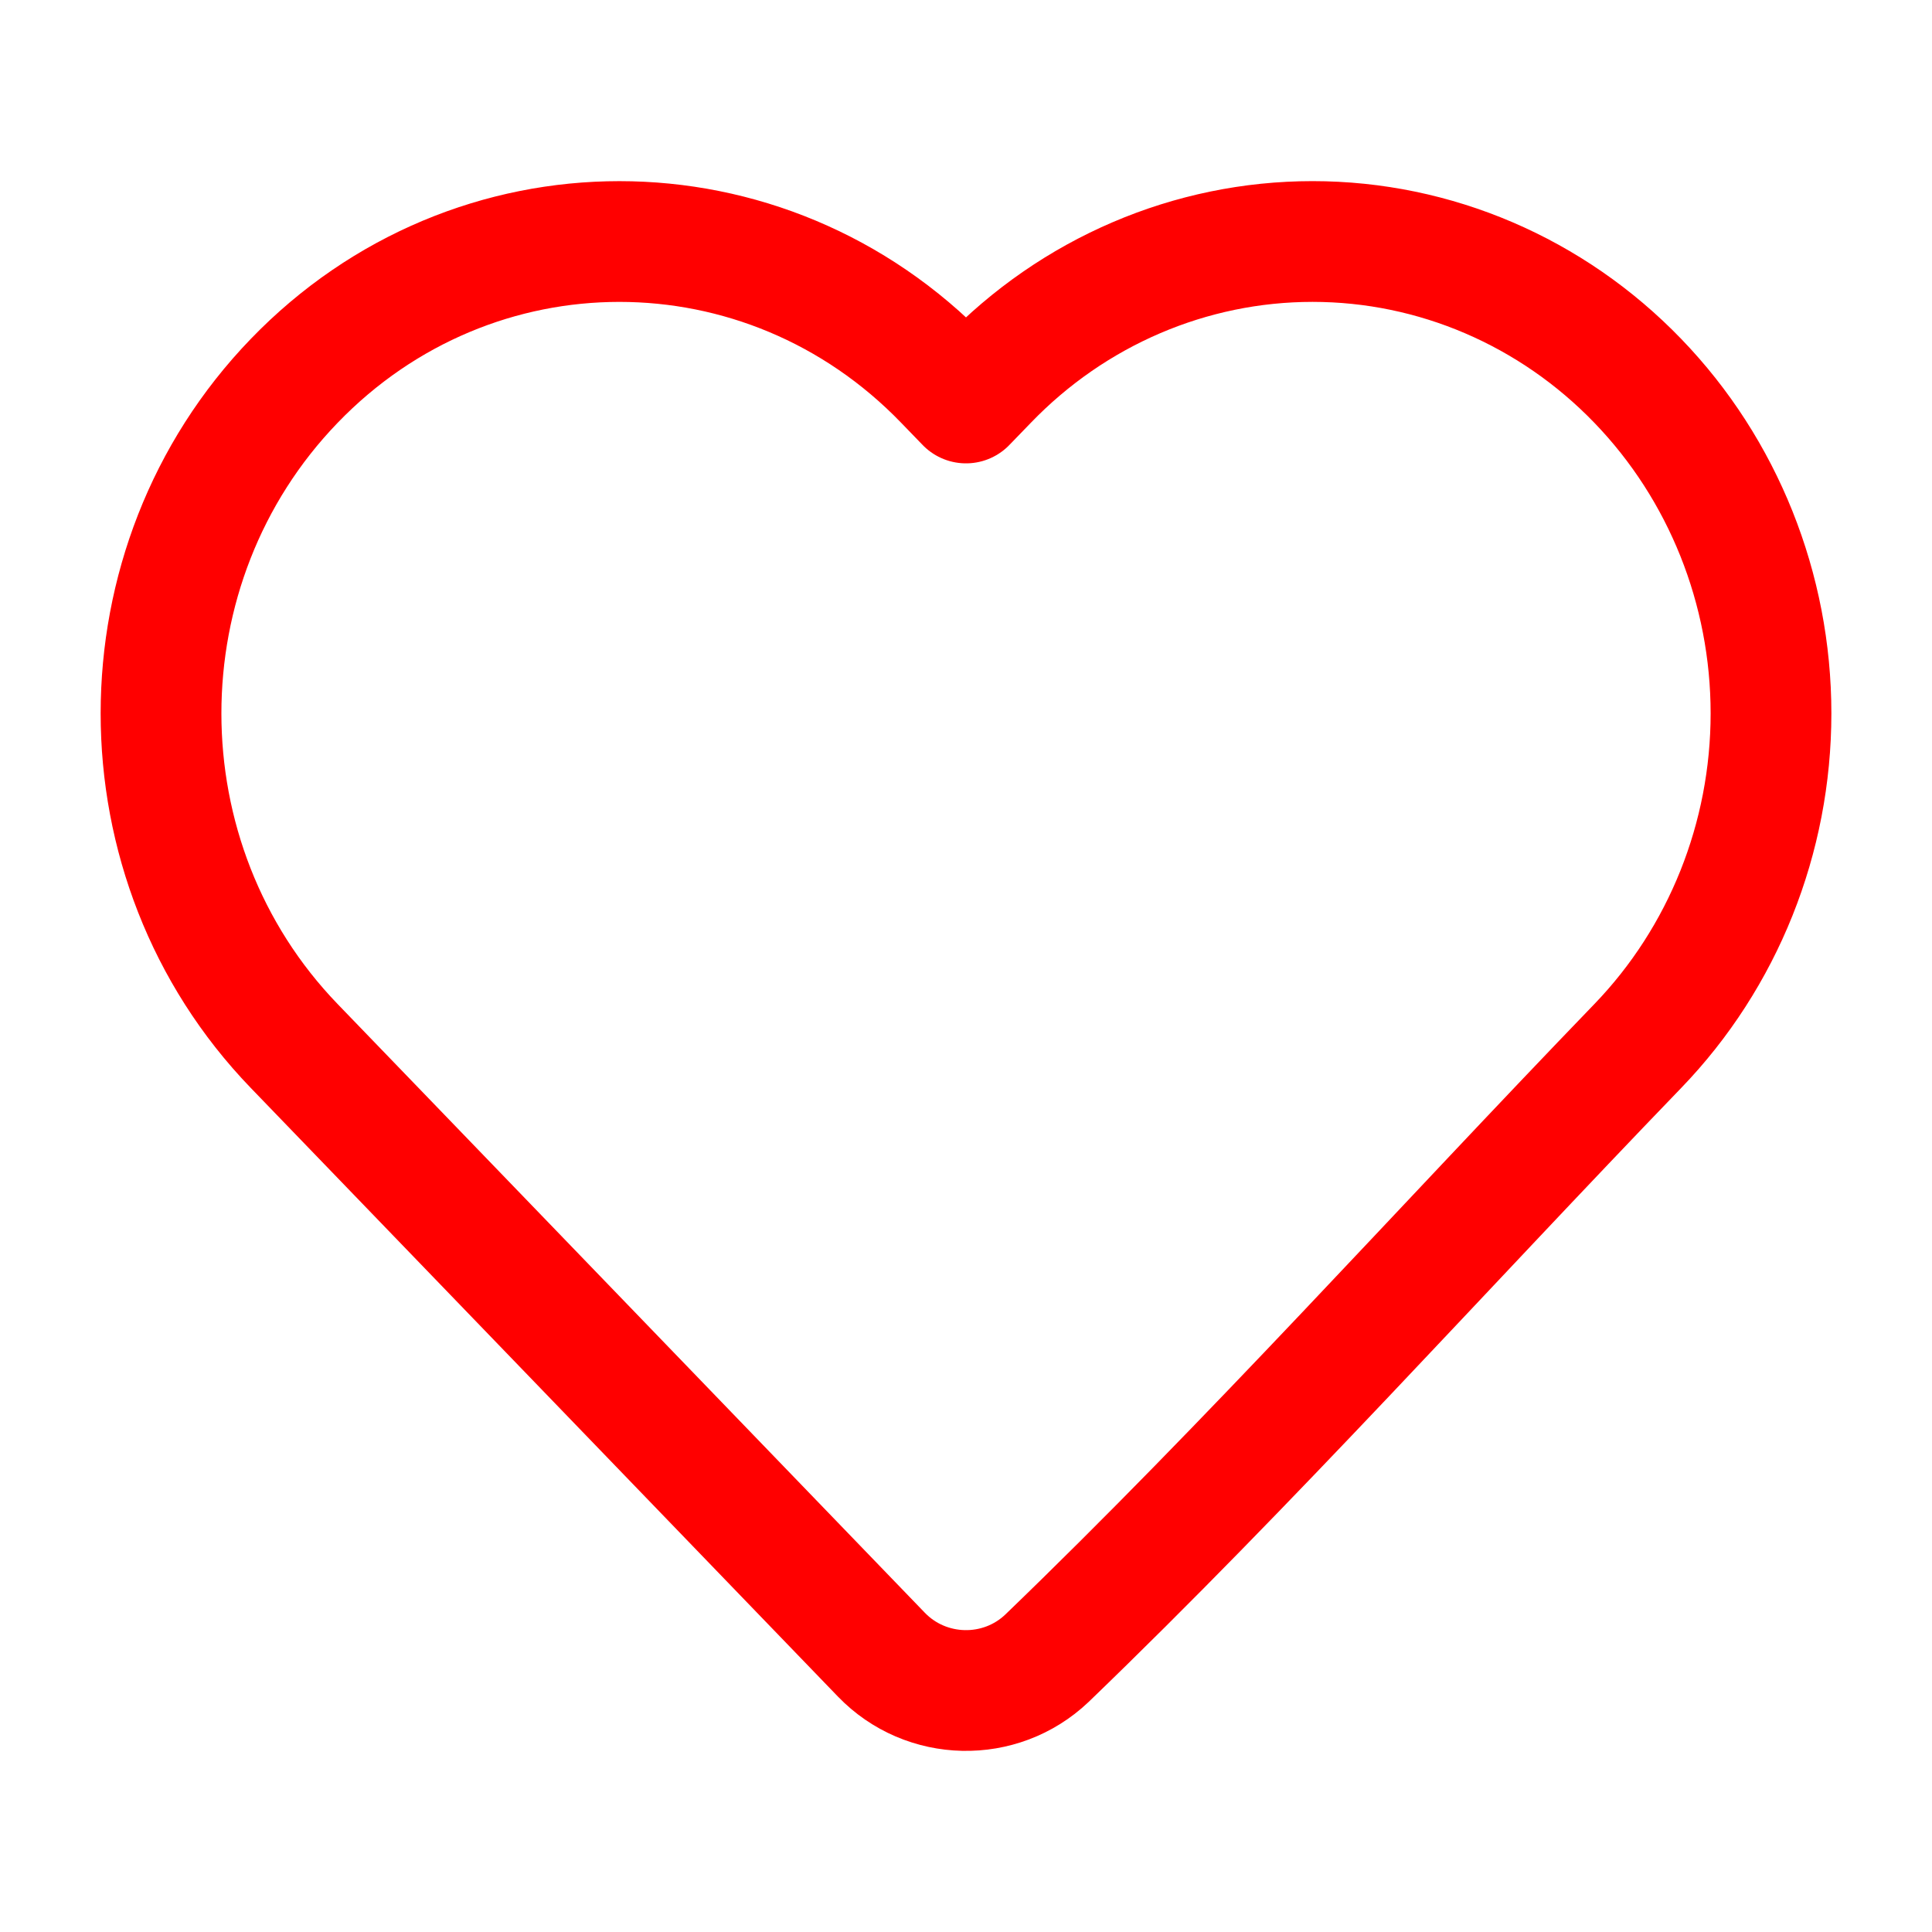
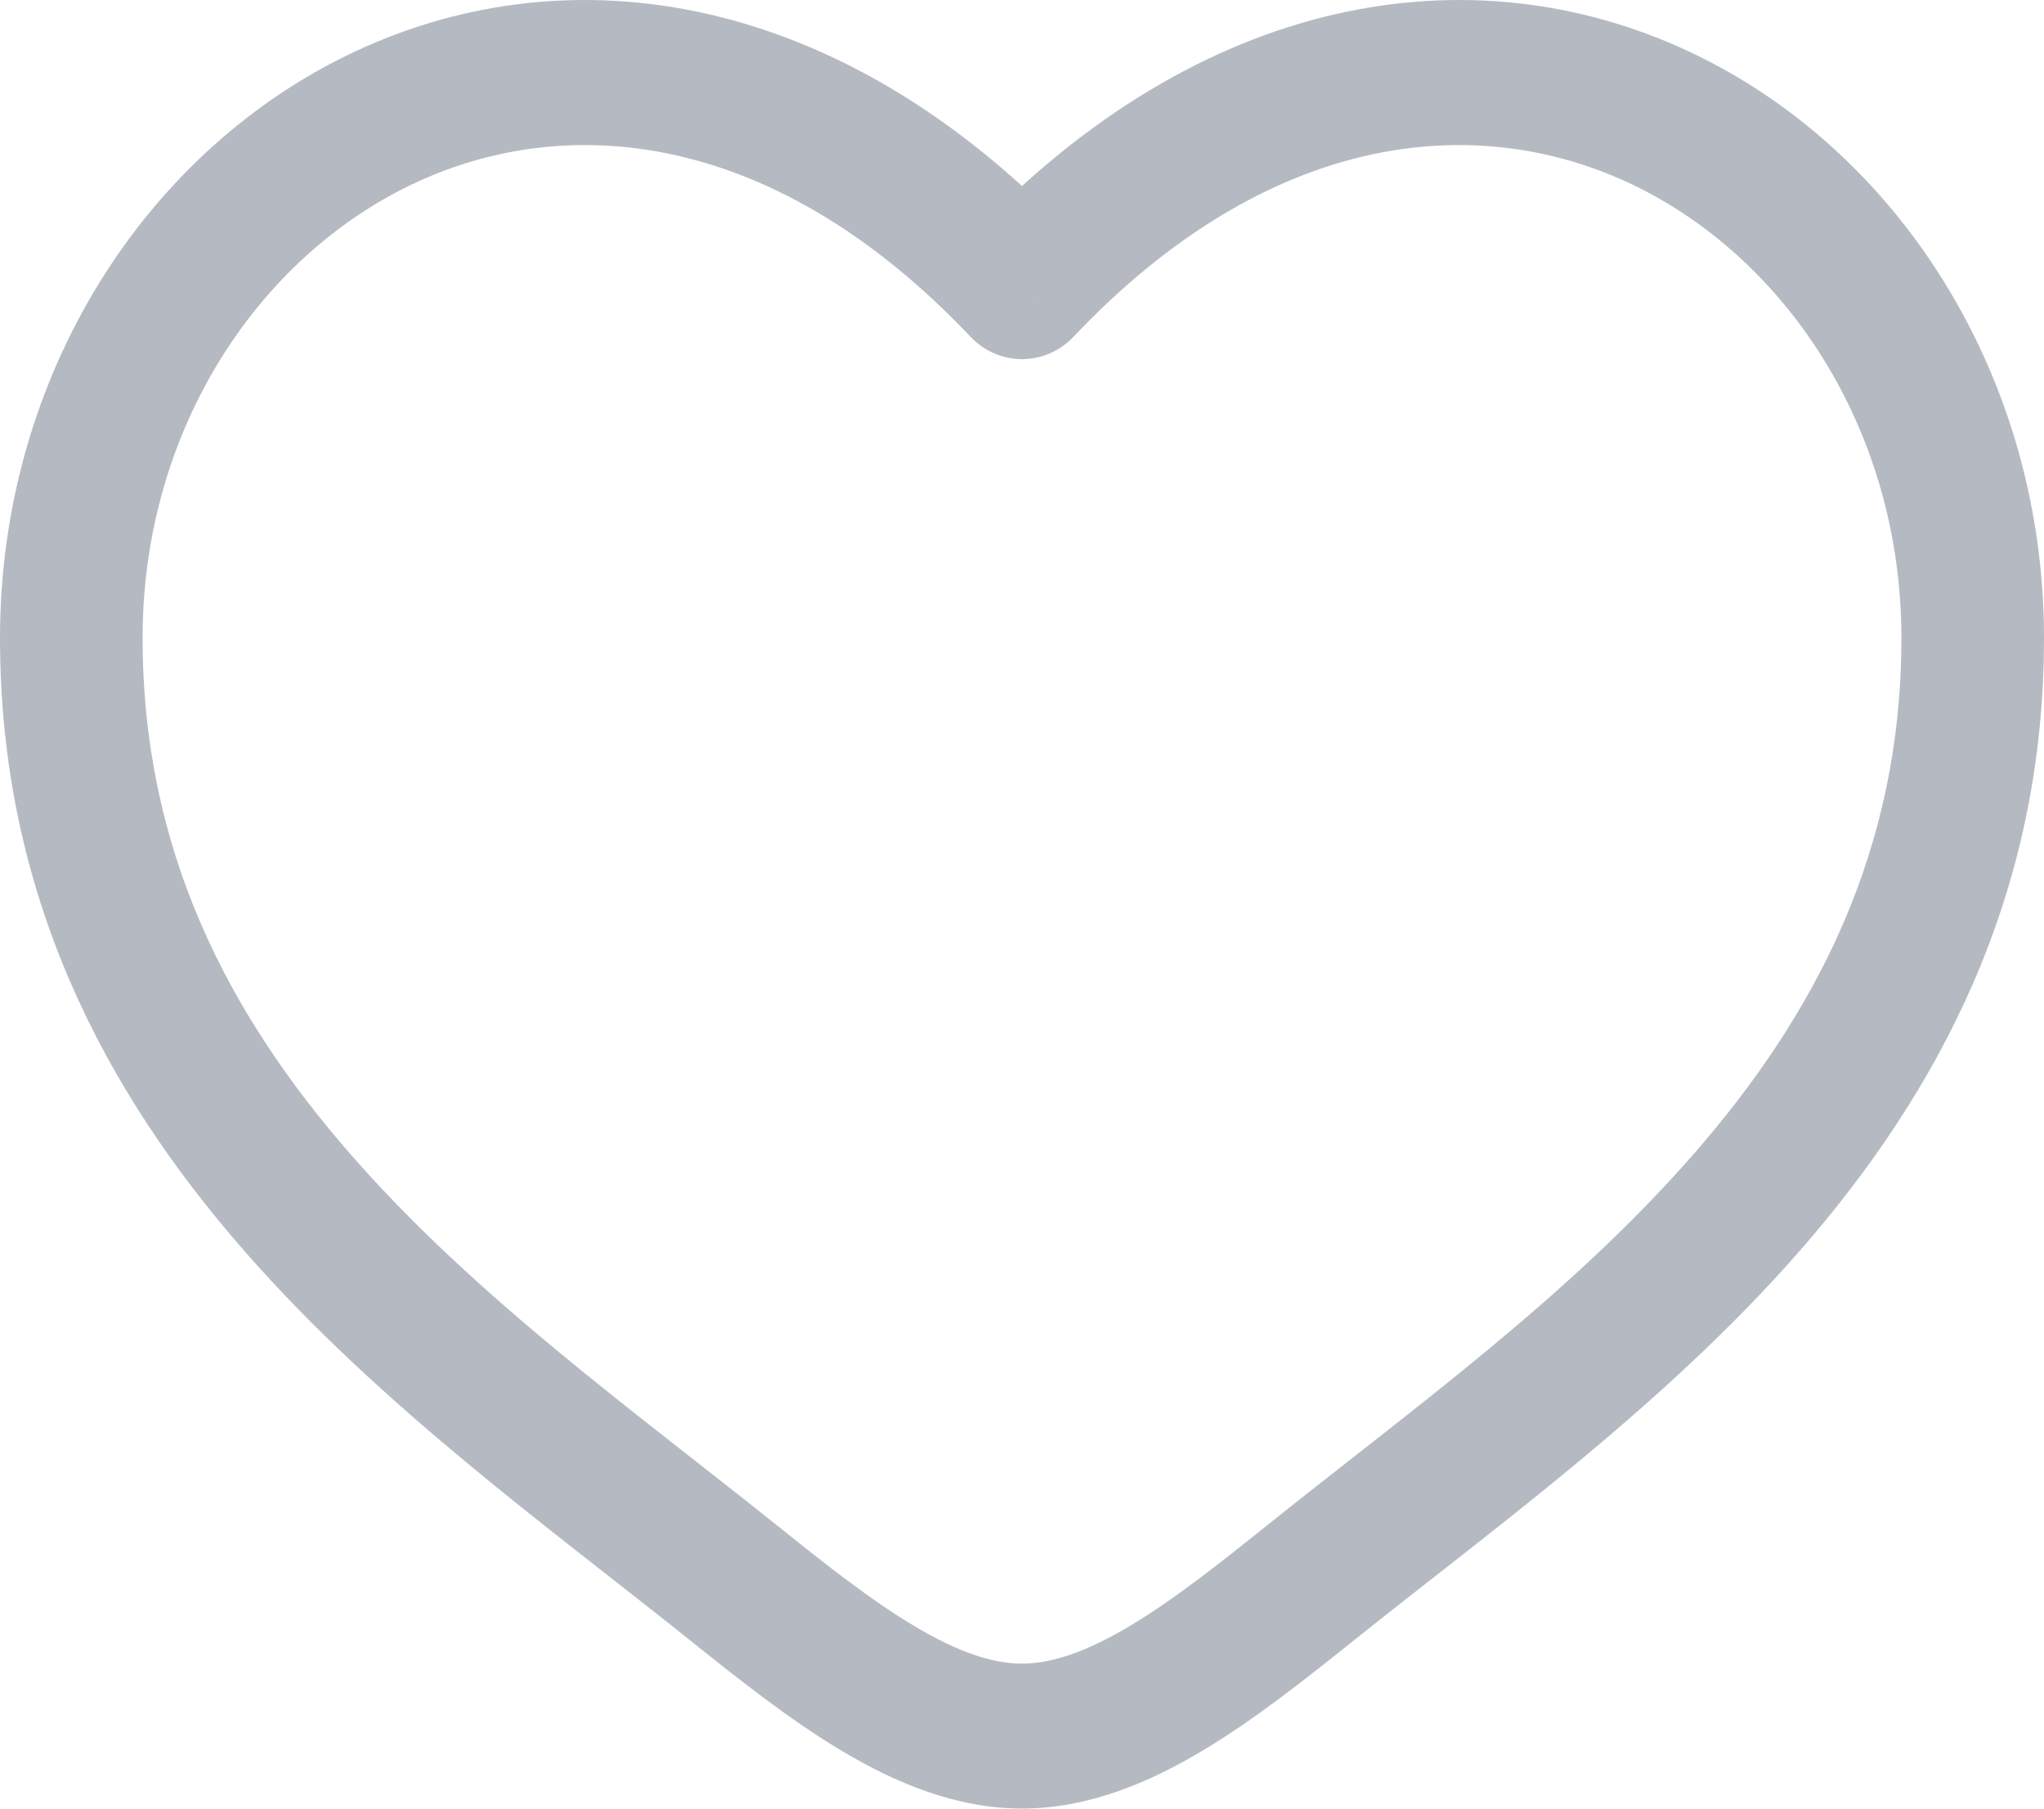
- <svg xmlns="http://www.w3.org/2000/svg" width="28px" height="28px" stroke-width="1.5" viewBox="0 0 24 24" fill="none" color="#ff0000">
-   <path d="M22 8.862C22 10.409 21.406 11.894 20.346 12.993C17.905 15.523 15.537 18.161 13.005 20.6C12.425 21.151 11.504 21.13 10.949 20.555L3.654 12.993C1.449 10.707 1.449 7.017 3.654 4.732C5.88 2.423 9.508 2.423 11.735 4.732L12 5.006L12.265 4.732C13.332 3.624 14.786 3 16.305 3C17.824 3 19.278 3.624 20.346 4.732C21.406 5.83 22 7.316 22 8.862Z" stroke="#ff0000" stroke-width="1.5" stroke-linejoin="round" />
+ <svg xmlns="http://www.w3.org/2000/svg" viewBox="150.188 60.011 107.319 94.933">
+   <path d="M 188.683 143.08 L 190.999 140.092 L 188.683 143.08 Z M 203.847 75.058 L 201.152 77.696 C 201.856 78.441 202.829 78.862 203.847 78.862 C 204.866 78.862 205.839 78.441 206.543 77.696 L 203.847 75.058 Z M 219.012 143.08 L 221.333 146.067 L 219.012 143.08 Z M 190.999 140.092 C 183.432 134.03 175.161 128.116 168.597 120.604 C 162.163 113.238 157.675 104.651 157.675 93.502 L 150.188 93.502 C 150.188 107.025 155.728 117.337 163.001 125.656 C 170.139 133.827 179.244 140.361 186.362 146.067 L 190.999 140.092 Z M 157.675 93.502 C 157.675 82.591 163.74 73.445 172.021 69.595 C 180.067 65.862 190.879 66.851 201.152 77.696 L 206.543 72.42 C 194.353 59.552 180.207 57.431 168.911 62.676 C 157.85 67.815 150.188 79.745 150.188 93.502 L 157.675 93.502 Z M 186.362 146.067 C 188.923 148.117 191.663 150.303 194.448 151.951 C 197.229 153.605 200.403 154.944 203.847 154.944 L 203.847 147.335 C 202.3 147.335 200.483 146.727 198.227 145.383 C 195.966 144.043 193.625 142.197 190.999 140.092 L 186.362 146.067 Z M 221.333 146.067 C 228.451 140.361 237.556 133.827 244.694 125.656 C 251.961 117.337 257.507 107.025 257.507 93.502 L 250.02 93.502 C 250.02 104.651 245.532 113.238 239.098 120.604 C 232.534 128.116 224.263 134.03 216.696 140.092 L 221.333 146.067 Z M 257.507 93.502 C 257.507 79.745 249.845 67.815 238.784 62.676 C 227.488 57.431 213.336 59.552 201.152 72.42 L 206.543 77.696 C 216.816 66.851 227.627 65.862 235.674 69.595 C 243.955 73.445 250.02 82.591 250.02 93.502 L 257.507 93.502 Z M 216.696 140.092 C 214.07 142.197 211.729 144.043 209.468 145.383 C 207.212 146.727 205.395 147.335 203.847 147.335 L 203.847 154.944 C 207.292 154.944 210.466 153.605 213.247 151.951 C 216.027 150.303 218.772 148.117 221.333 146.067 L 216.696 140.092 Z" style="stroke-width: 5.032; fill: rgb(181, 186, 194);" />
</svg>
